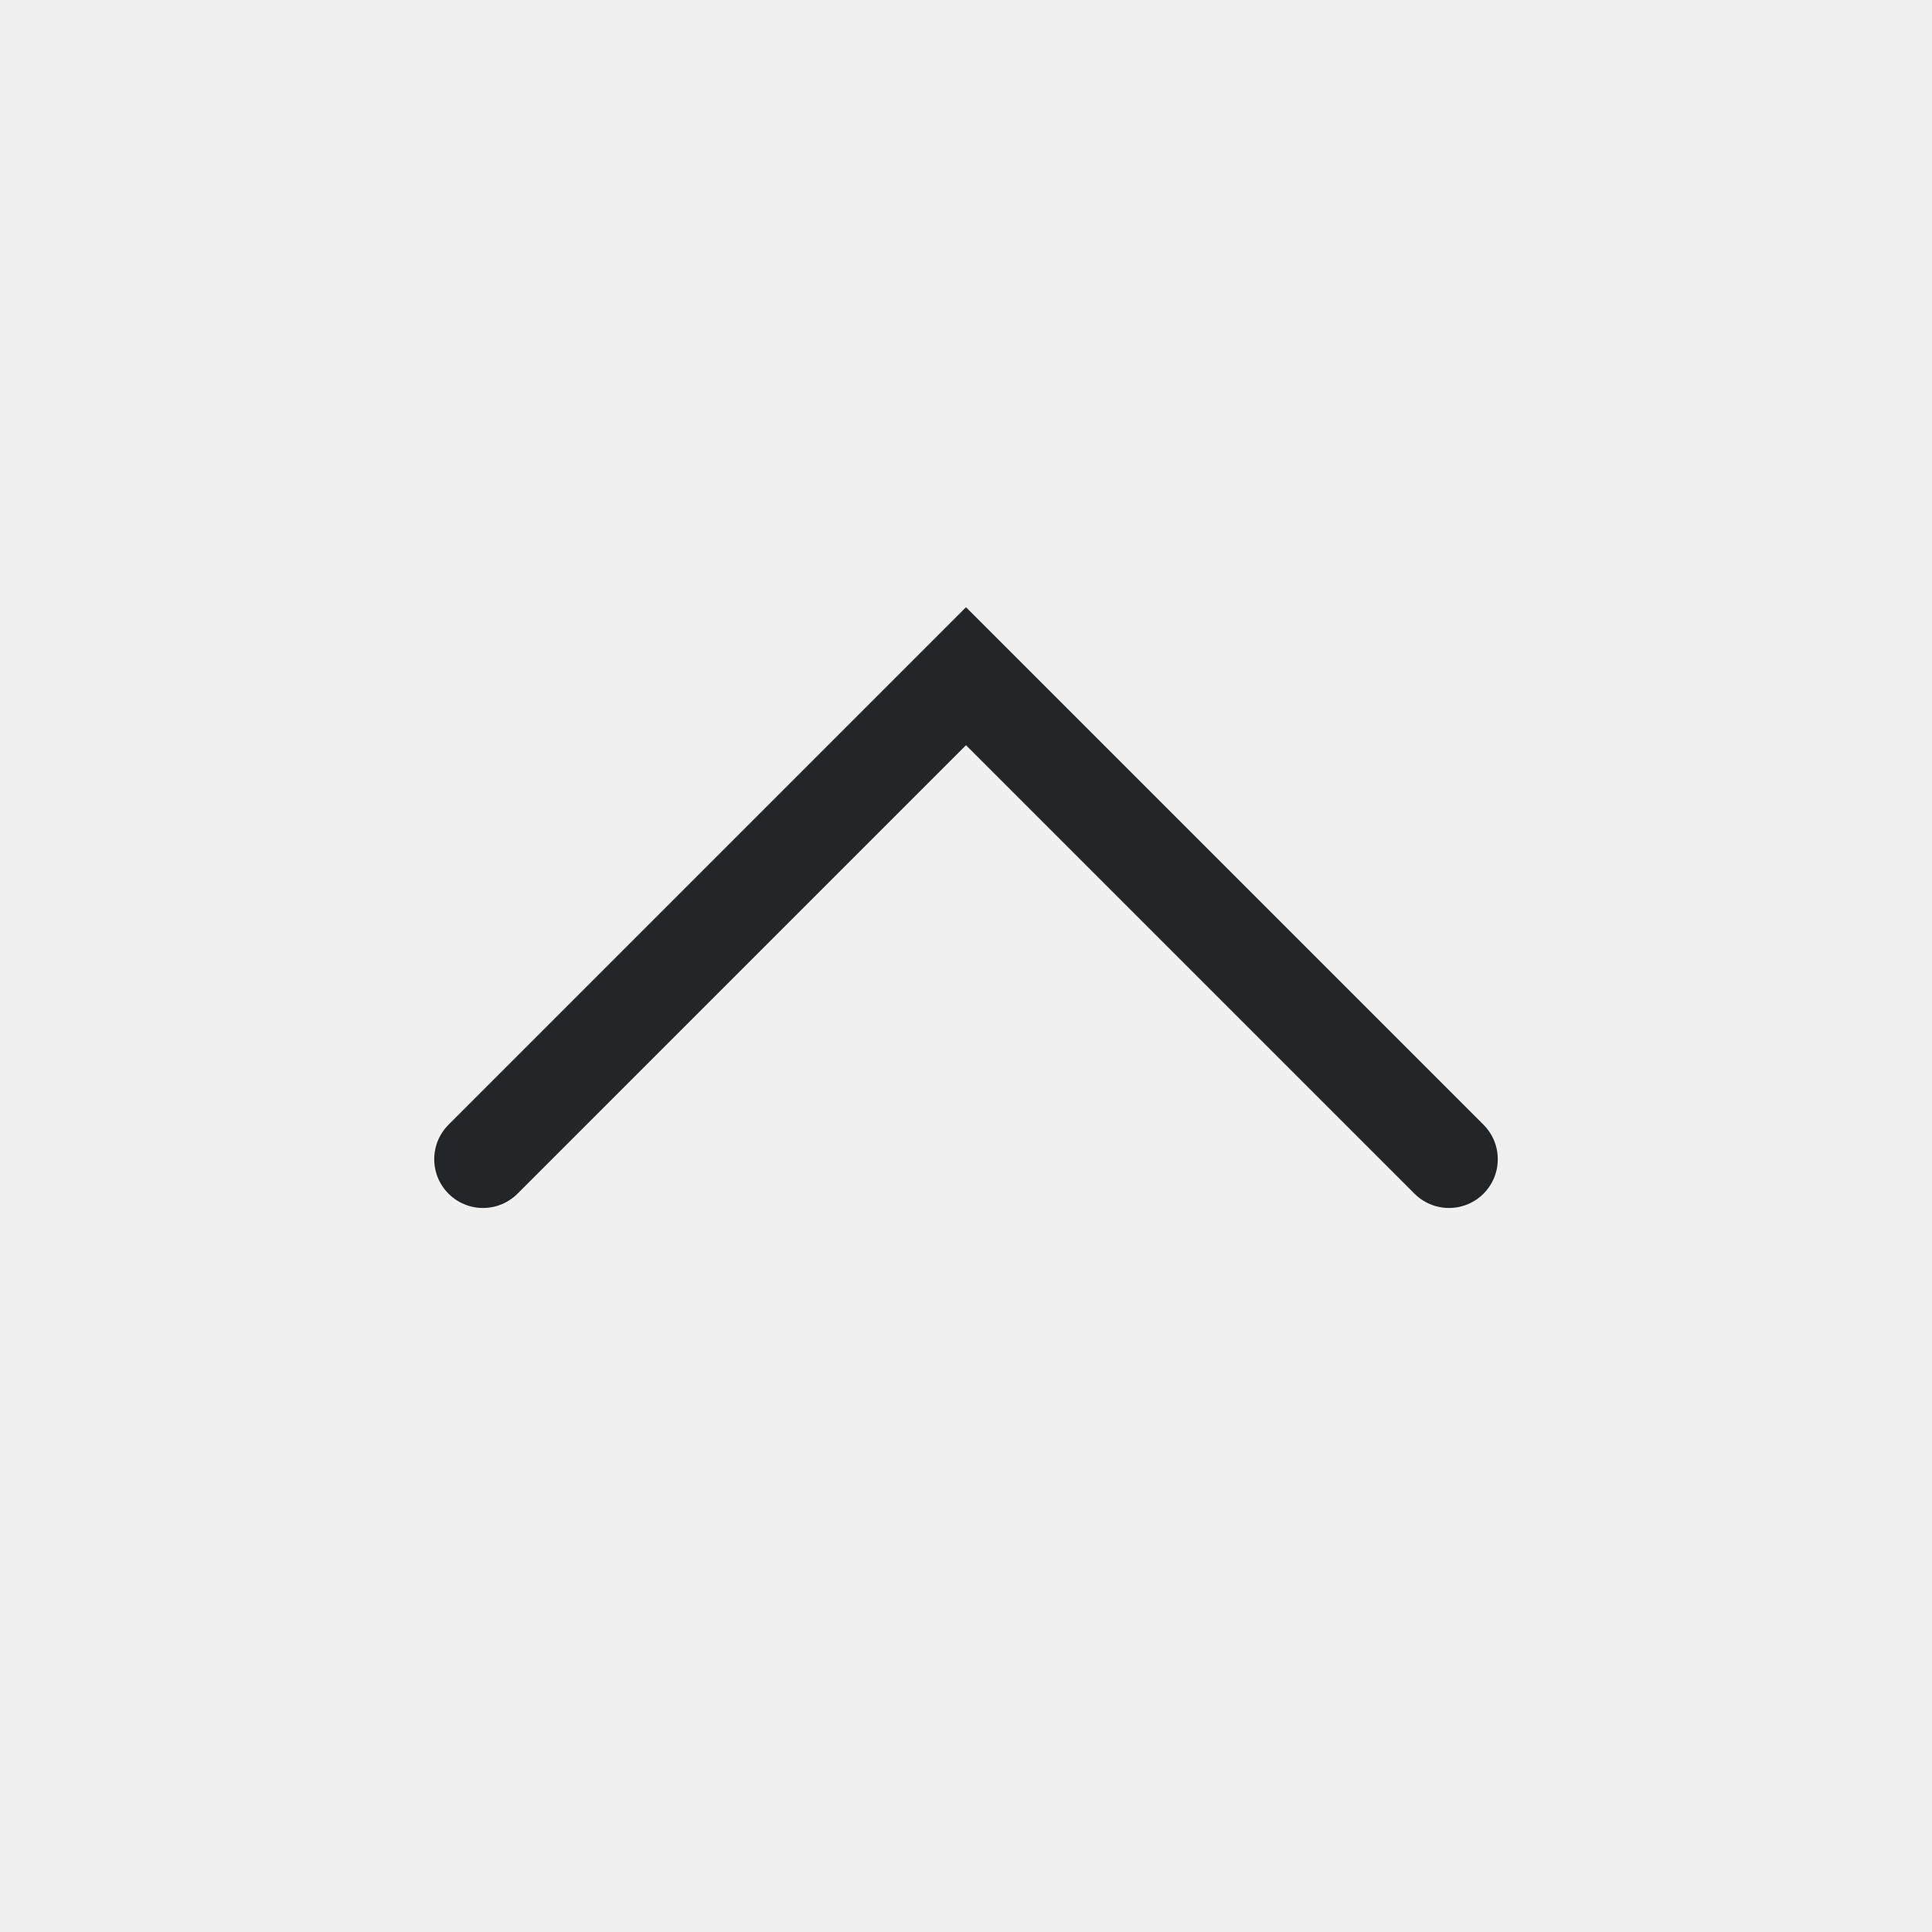
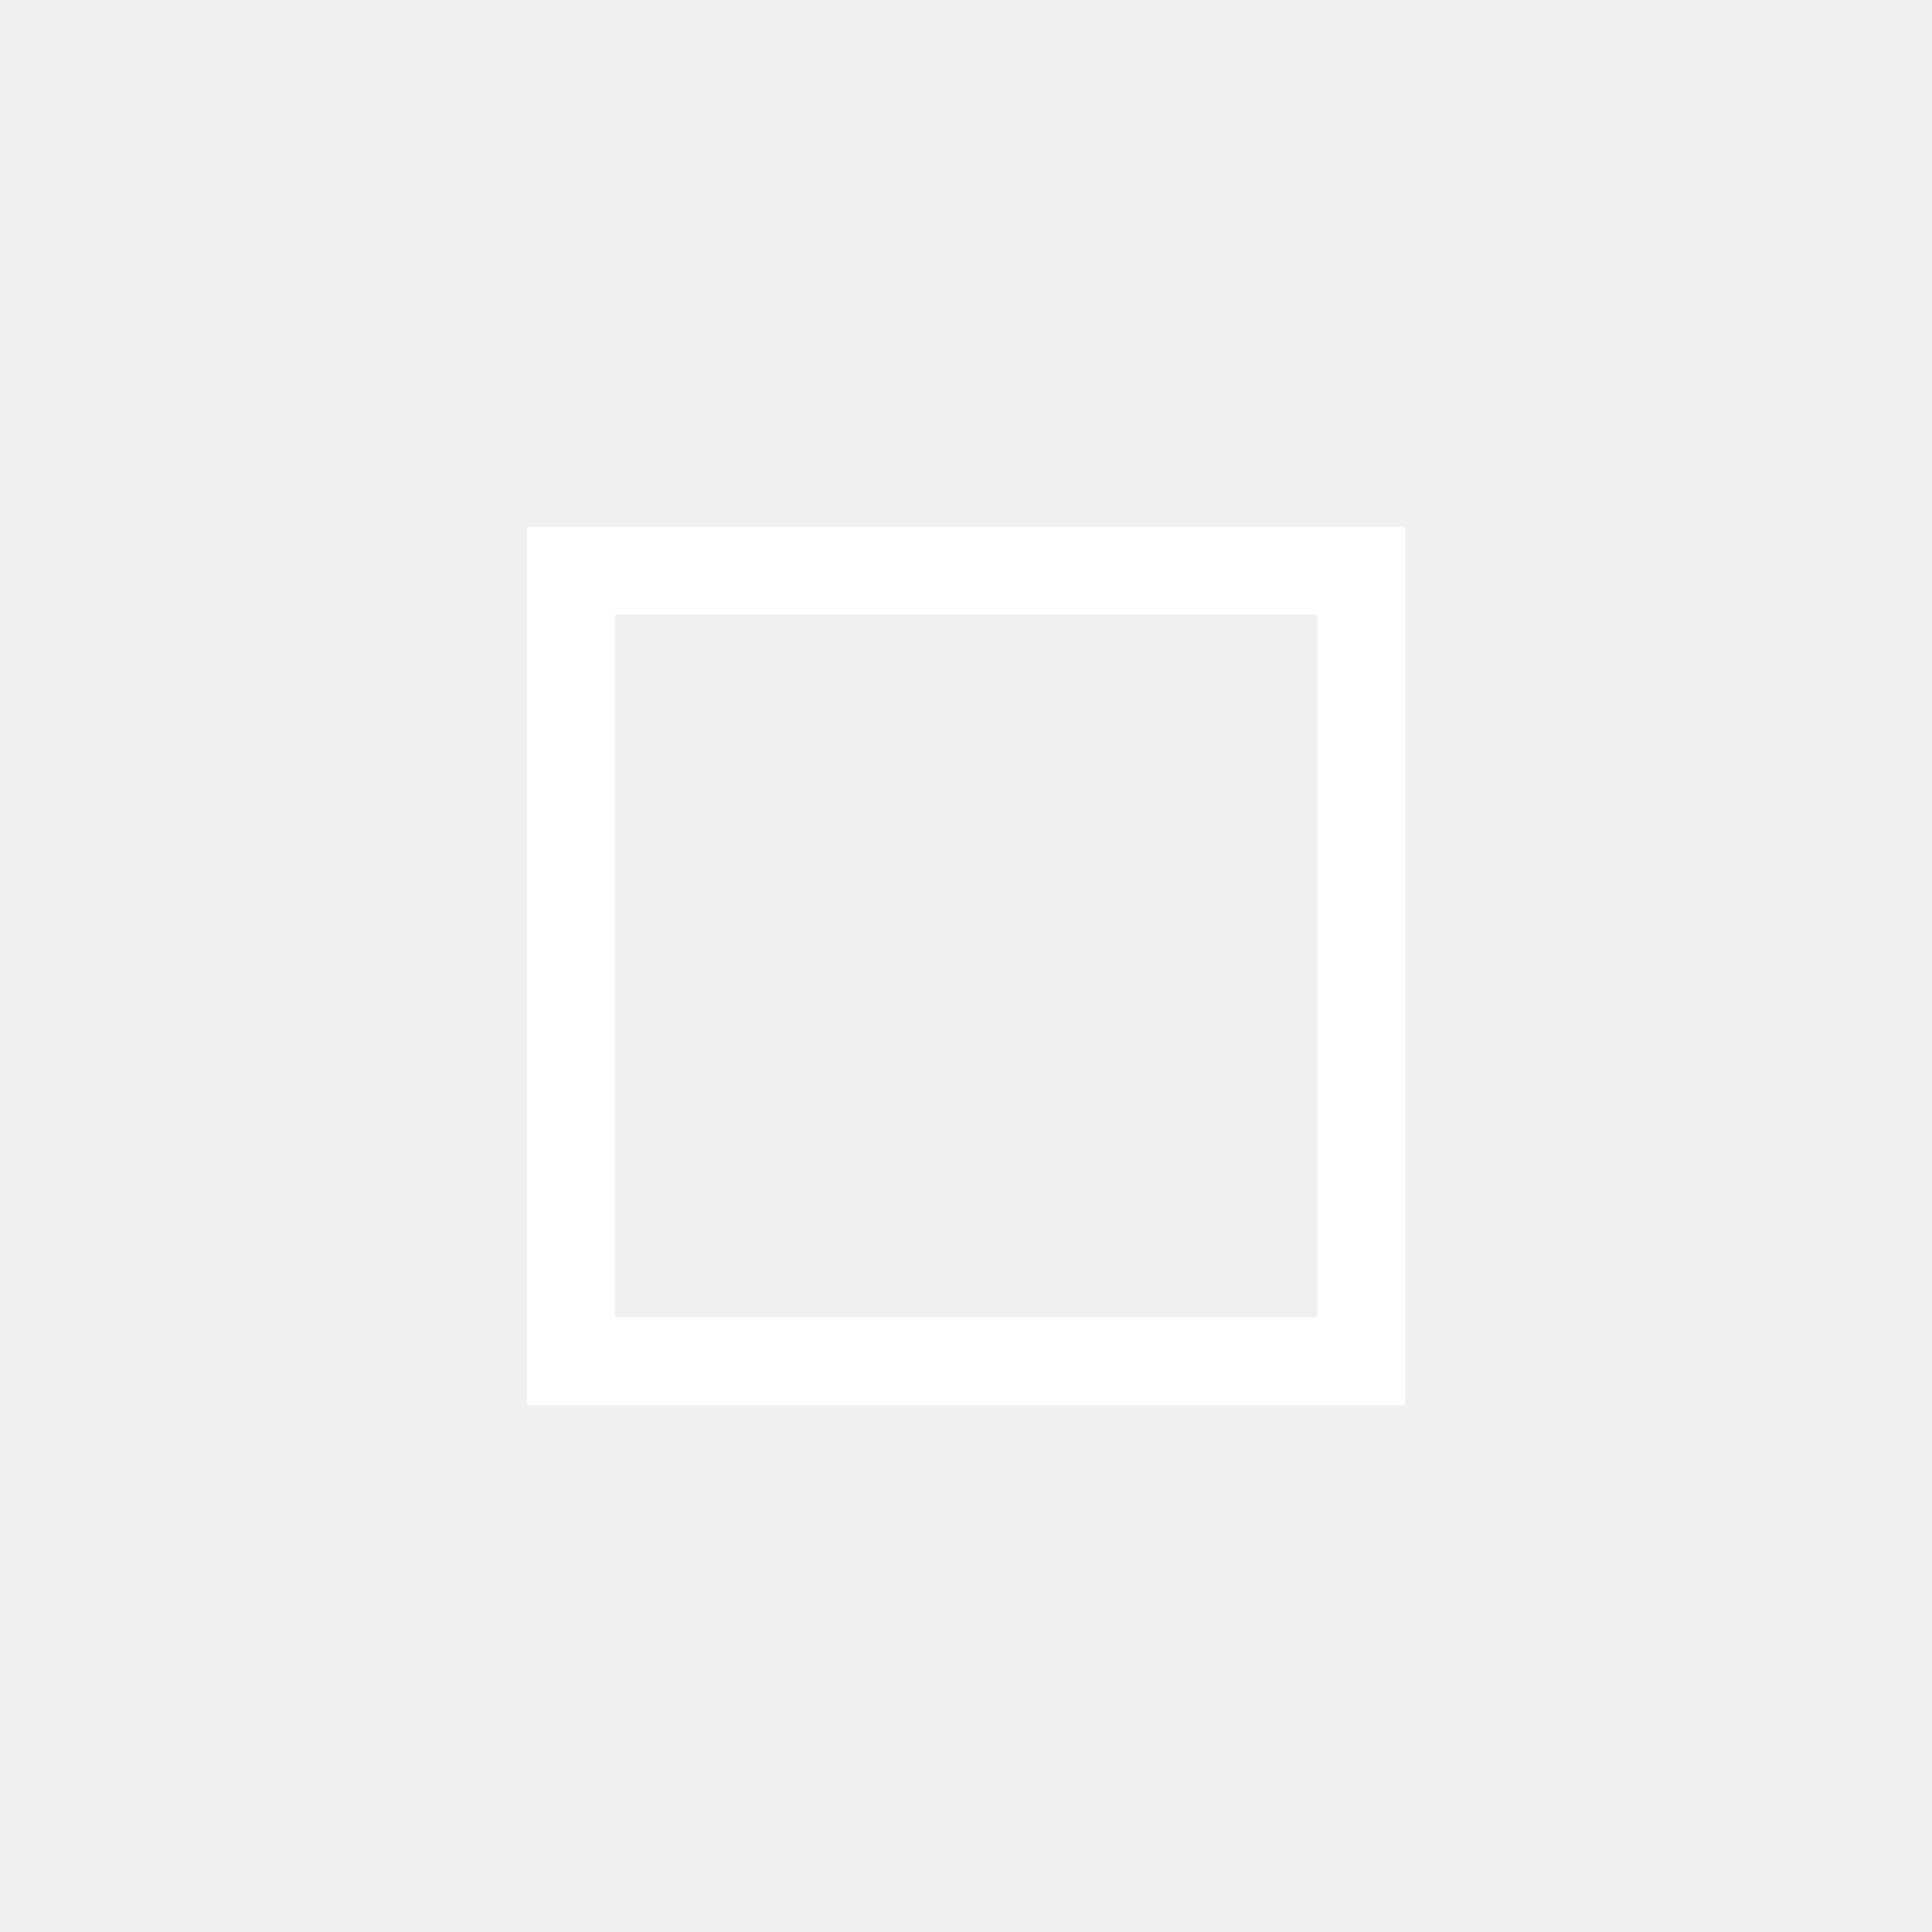
<svg xmlns="http://www.w3.org/2000/svg" viewBox="0 0 50 50" version="1.2" baseProfile="tiny">
  <defs>
</defs>
  <g fill="none" stroke="black" stroke-width="1" fill-rule="evenodd" stroke-linecap="square" stroke-linejoin="bevel">
-     <g fill="none" stroke="#232629" stroke-opacity="1" stroke-width="1.01" stroke-linecap="round" stroke-linejoin="miter" stroke-miterlimit="2" transform="matrix(2.5,0,0,2.5,2.5,2.5)" font-family="Noto Sans" font-size="10" font-weight="400" font-style="normal">
-       <polyline fill="none" vector-effect="none" points="4,11 9,6 14,11 " />
+     <g fill="#000000" fill-opacity="1" stroke="none" transform="matrix(2.27273,0,0,2.27273,-2.16744e-06,-2.16744e-06)" font-family="Noto Sans" font-size="10" font-weight="400" font-style="normal" opacity="0">
+       <rect x="9.53674e-07" y="9.53674e-07" width="22" height="22" />
+     </g>
+     <g fill="#ffffff" fill-opacity="1" stroke="none" transform="matrix(2.27273,0,0,2.27273,-2.16744e-06,-2.16744e-06)" font-family="Noto Sans" font-size="10" font-weight="400" font-style="normal">
+       <path vector-effect="none" fill-rule="nonzero" d="M6,6 L6,16 L16,16 L16,6 L6,6 M7,7 L15,7 L15,15 L7,15 L7,7" />
    </g>
    <g fill="none" stroke="#000000" stroke-opacity="1" stroke-width="1" stroke-linecap="square" stroke-linejoin="bevel" transform="matrix(1,0,0,1,0,0)" font-family="Noto Sans" font-size="10" font-weight="400" font-style="normal">
</g>
  </g>
</svg>
